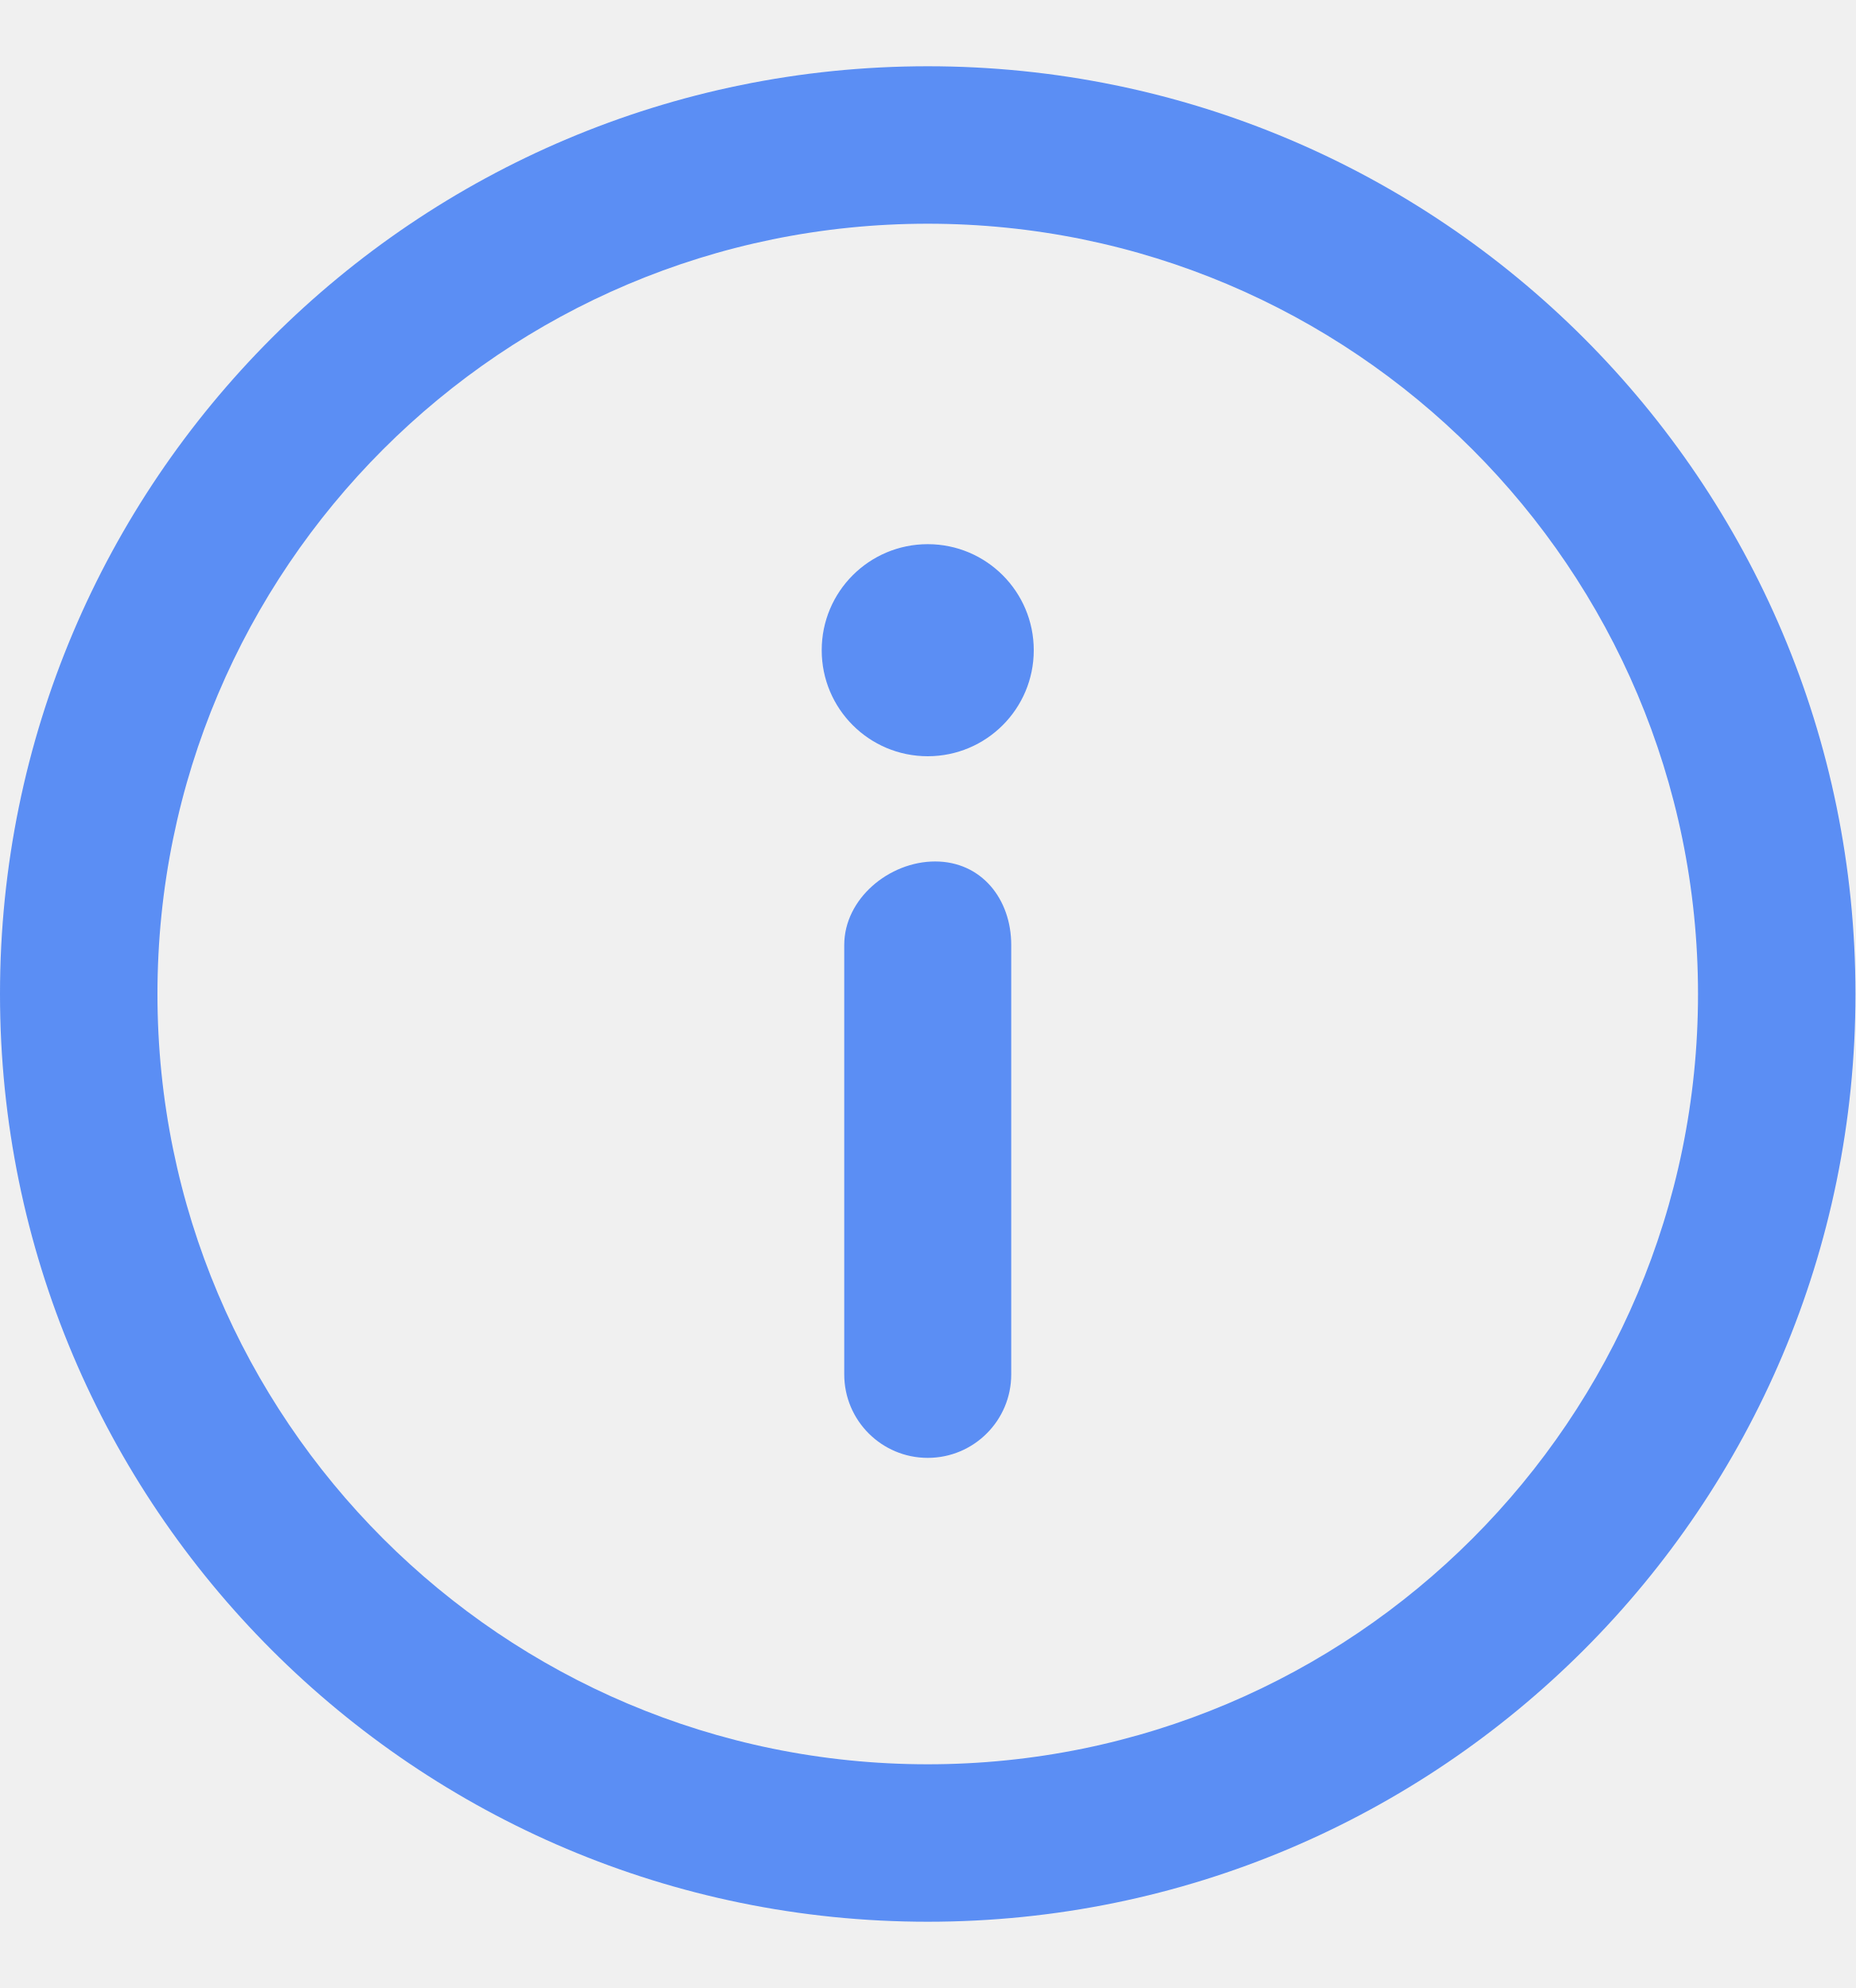
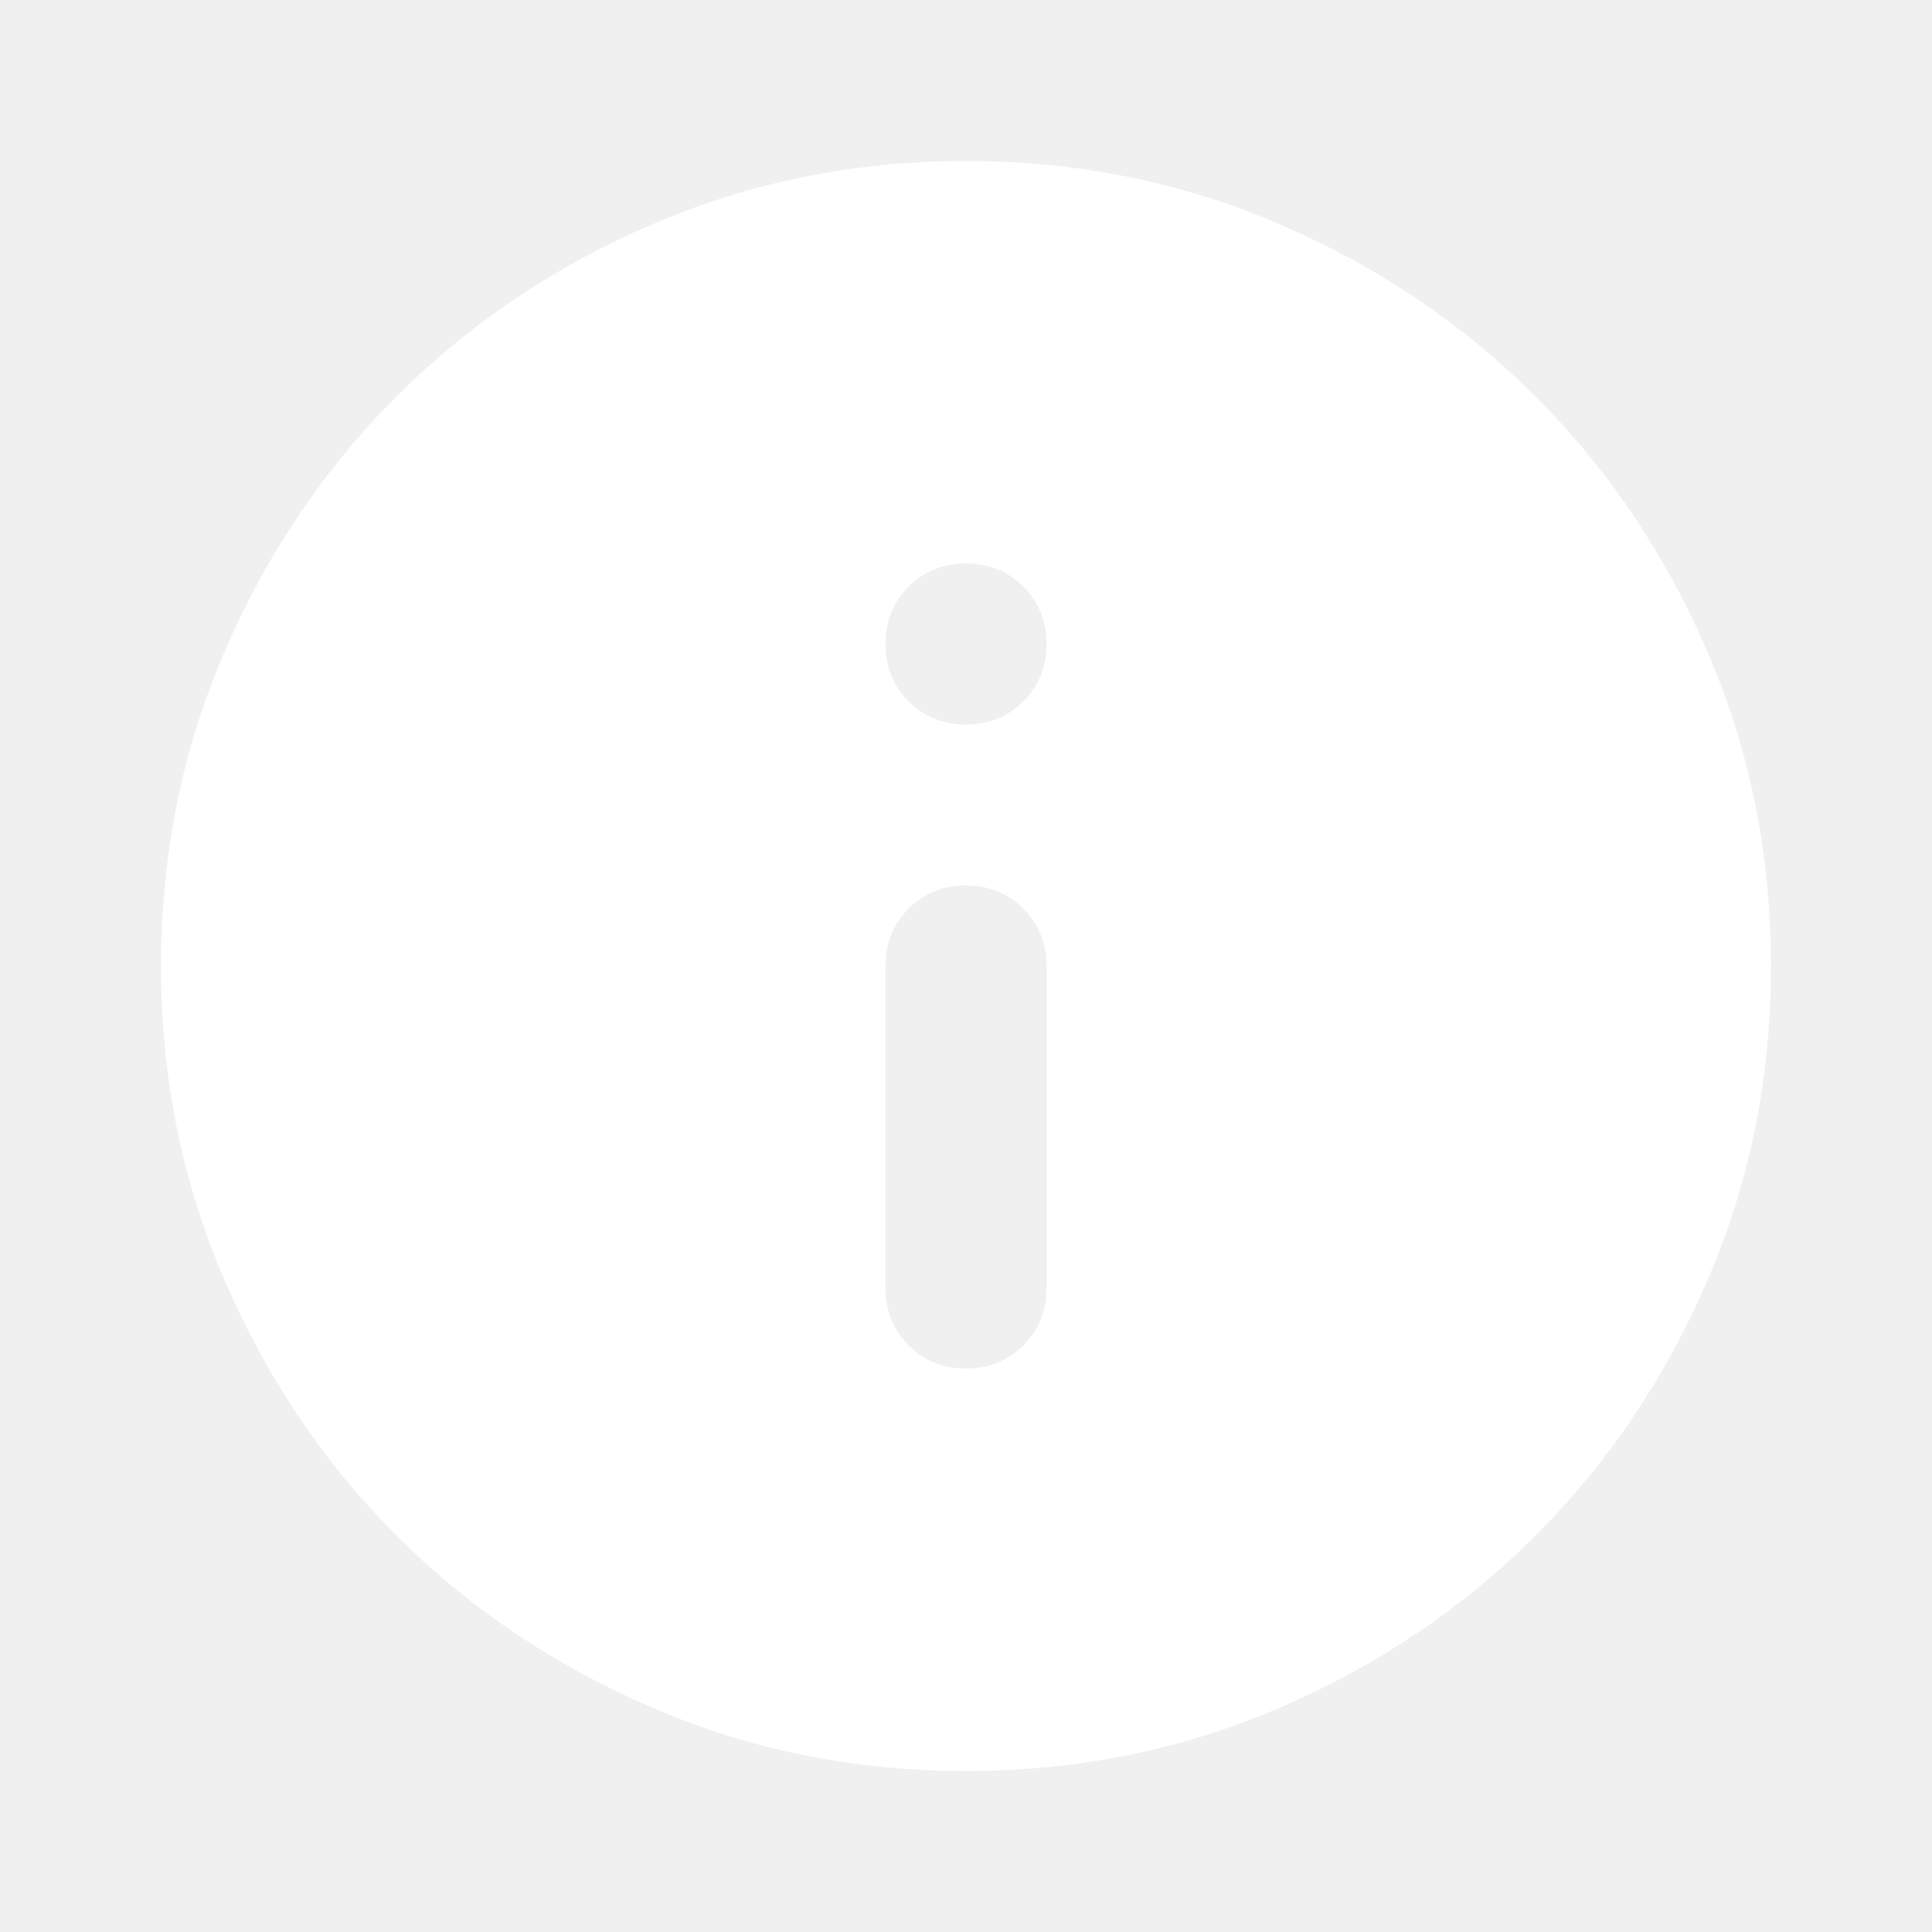
- <svg xmlns="http://www.w3.org/2000/svg" width="14" height="15" viewBox="0 0 14 15" fill="none">
-   <path fill-rule="evenodd" clip-rule="evenodd" d="M0 7.5C0 11.366 3.134 14.5 7 14.5C10.866 14.5 14 11.366 14 7.5C14 3.634 10.866 0.5 7 0.5C3.134 0.5 0 3.634 0 7.5ZM1.188 7.5C1.188 4.291 3.791 1.688 7 1.688C10.209 1.688 12.812 4.291 12.812 7.5C12.812 10.709 10.209 13.312 7 13.312C3.791 13.312 1.188 10.709 1.188 7.5ZM6.2 4.906C6.2 4.464 6.558 4.106 7 4.106C7.442 4.106 7.8 4.464 7.8 4.906C7.8 5.348 7.442 5.706 7 5.706C6.558 5.706 6.2 5.348 6.2 4.906ZM7.63 7.13C7.63 6.782 7.404 6.5 7.056 6.5C6.708 6.5 6.37 6.782 6.37 7.13L6.37 10.37C6.37 10.718 6.652 11 7 11C7.348 11 7.63 10.718 7.63 10.37V7.13Z" fill="#5B8EF4" />
+ <svg xmlns="http://www.w3.org/2000/svg" width="24" height="24" viewBox="0 0 24 24" fill="none">
+   <path d="M12 17C12.283 17 12.521 16.904 12.713 16.712C12.904 16.521 13 16.283 13 16V12C13 11.717 12.904 11.479 12.713 11.287C12.521 11.096 12.283 11 12 11C11.717 11 11.479 11.096 11.287 11.287C11.096 11.479 11 11.717 11 12V16C11 16.283 11.096 16.521 11.287 16.712C11.479 16.904 11.717 17 12 17ZM12 9C12.283 9 12.521 8.904 12.713 8.713C12.904 8.521 13 8.283 13 8C13 7.717 12.904 7.479 12.713 7.287C12.521 7.096 12.283 7 12 7C11.717 7 11.479 7.096 11.287 7.287C11.096 7.479 11 7.717 11 8C11 8.283 11.096 8.521 11.287 8.713C11.479 8.904 11.717 9 12 9ZM12 22C10.617 22 9.317 21.738 8.1 21.212C6.883 20.688 5.825 19.975 4.925 19.075C4.025 18.175 3.312 17.117 2.788 15.9C2.263 14.683 2 13.383 2 12C2 10.617 2.263 9.317 2.788 8.1C3.312 6.883 4.025 5.825 4.925 4.925C5.825 4.025 6.883 3.312 8.1 2.788C9.317 2.263 10.617 2 12 2C13.383 2 14.683 2.263 15.9 2.788C17.117 3.312 18.175 4.025 19.075 4.925C19.975 5.825 20.688 6.883 21.212 8.1C21.738 9.317 22 10.617 22 12C22 13.383 21.738 14.683 21.212 15.9C20.688 17.117 19.975 18.175 19.075 19.075C18.175 19.975 17.117 20.688 15.9 21.212C14.683 21.738 13.383 22 12 22Z" fill="white" />
</svg>
